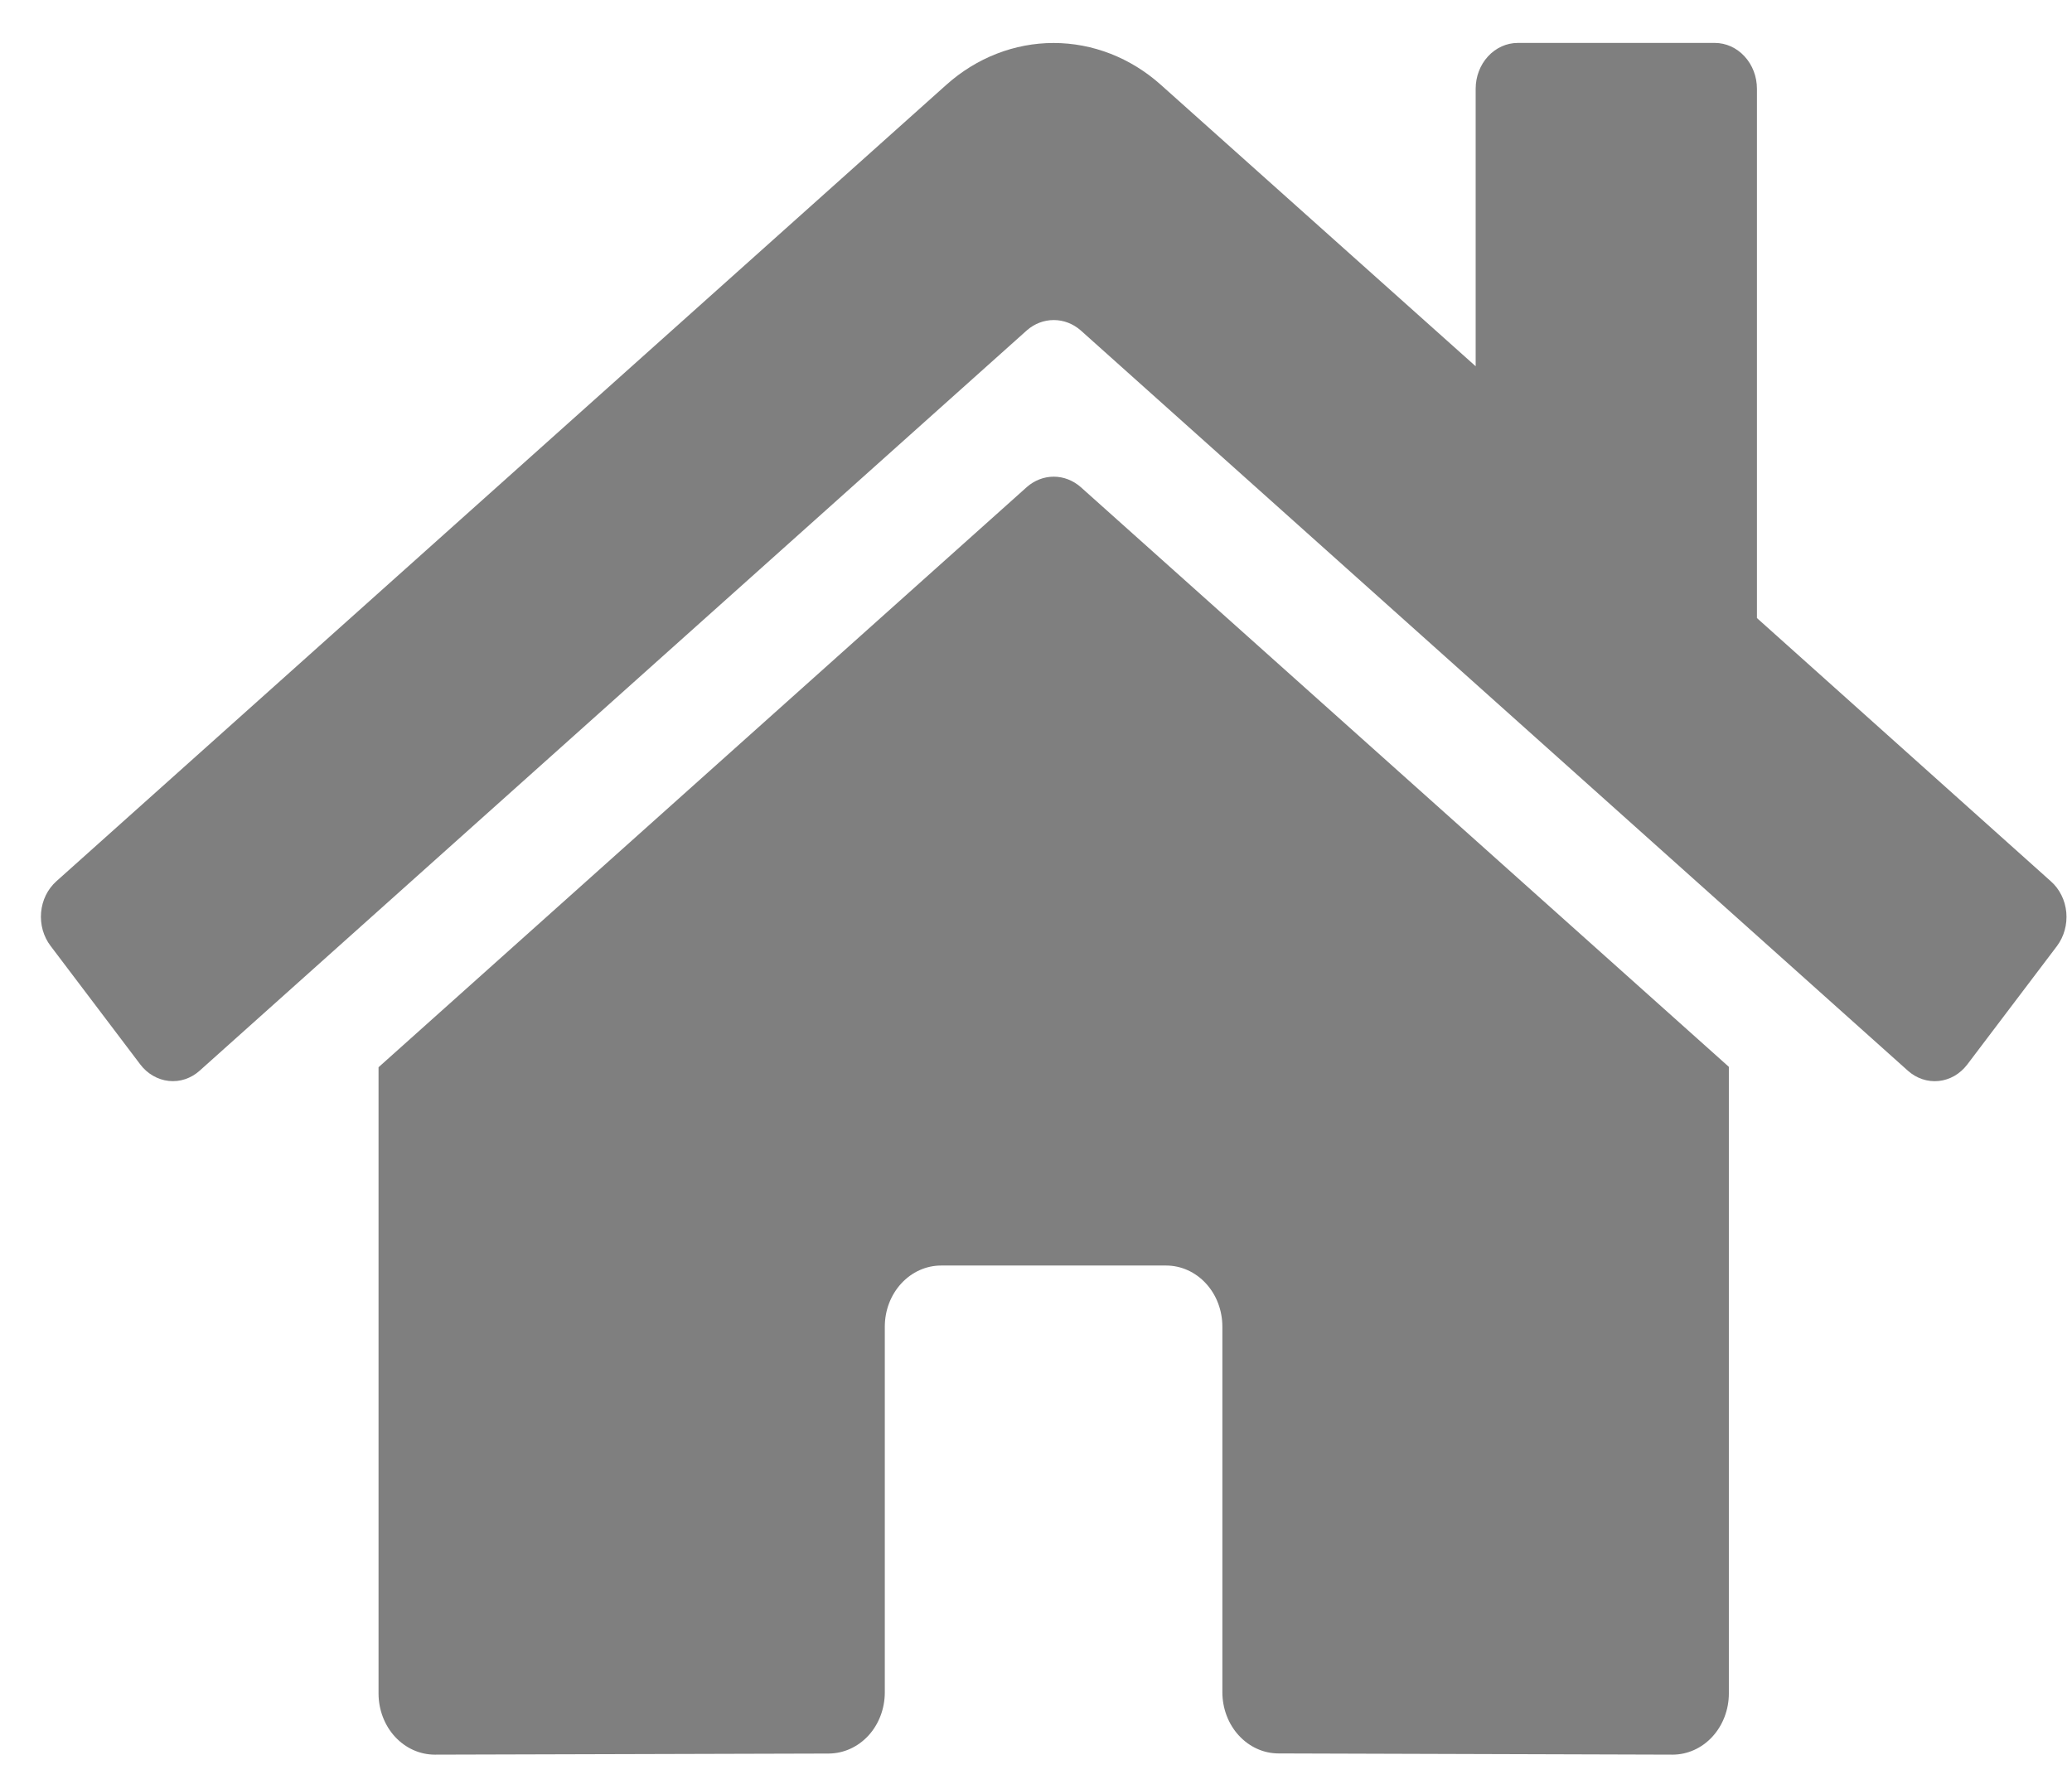
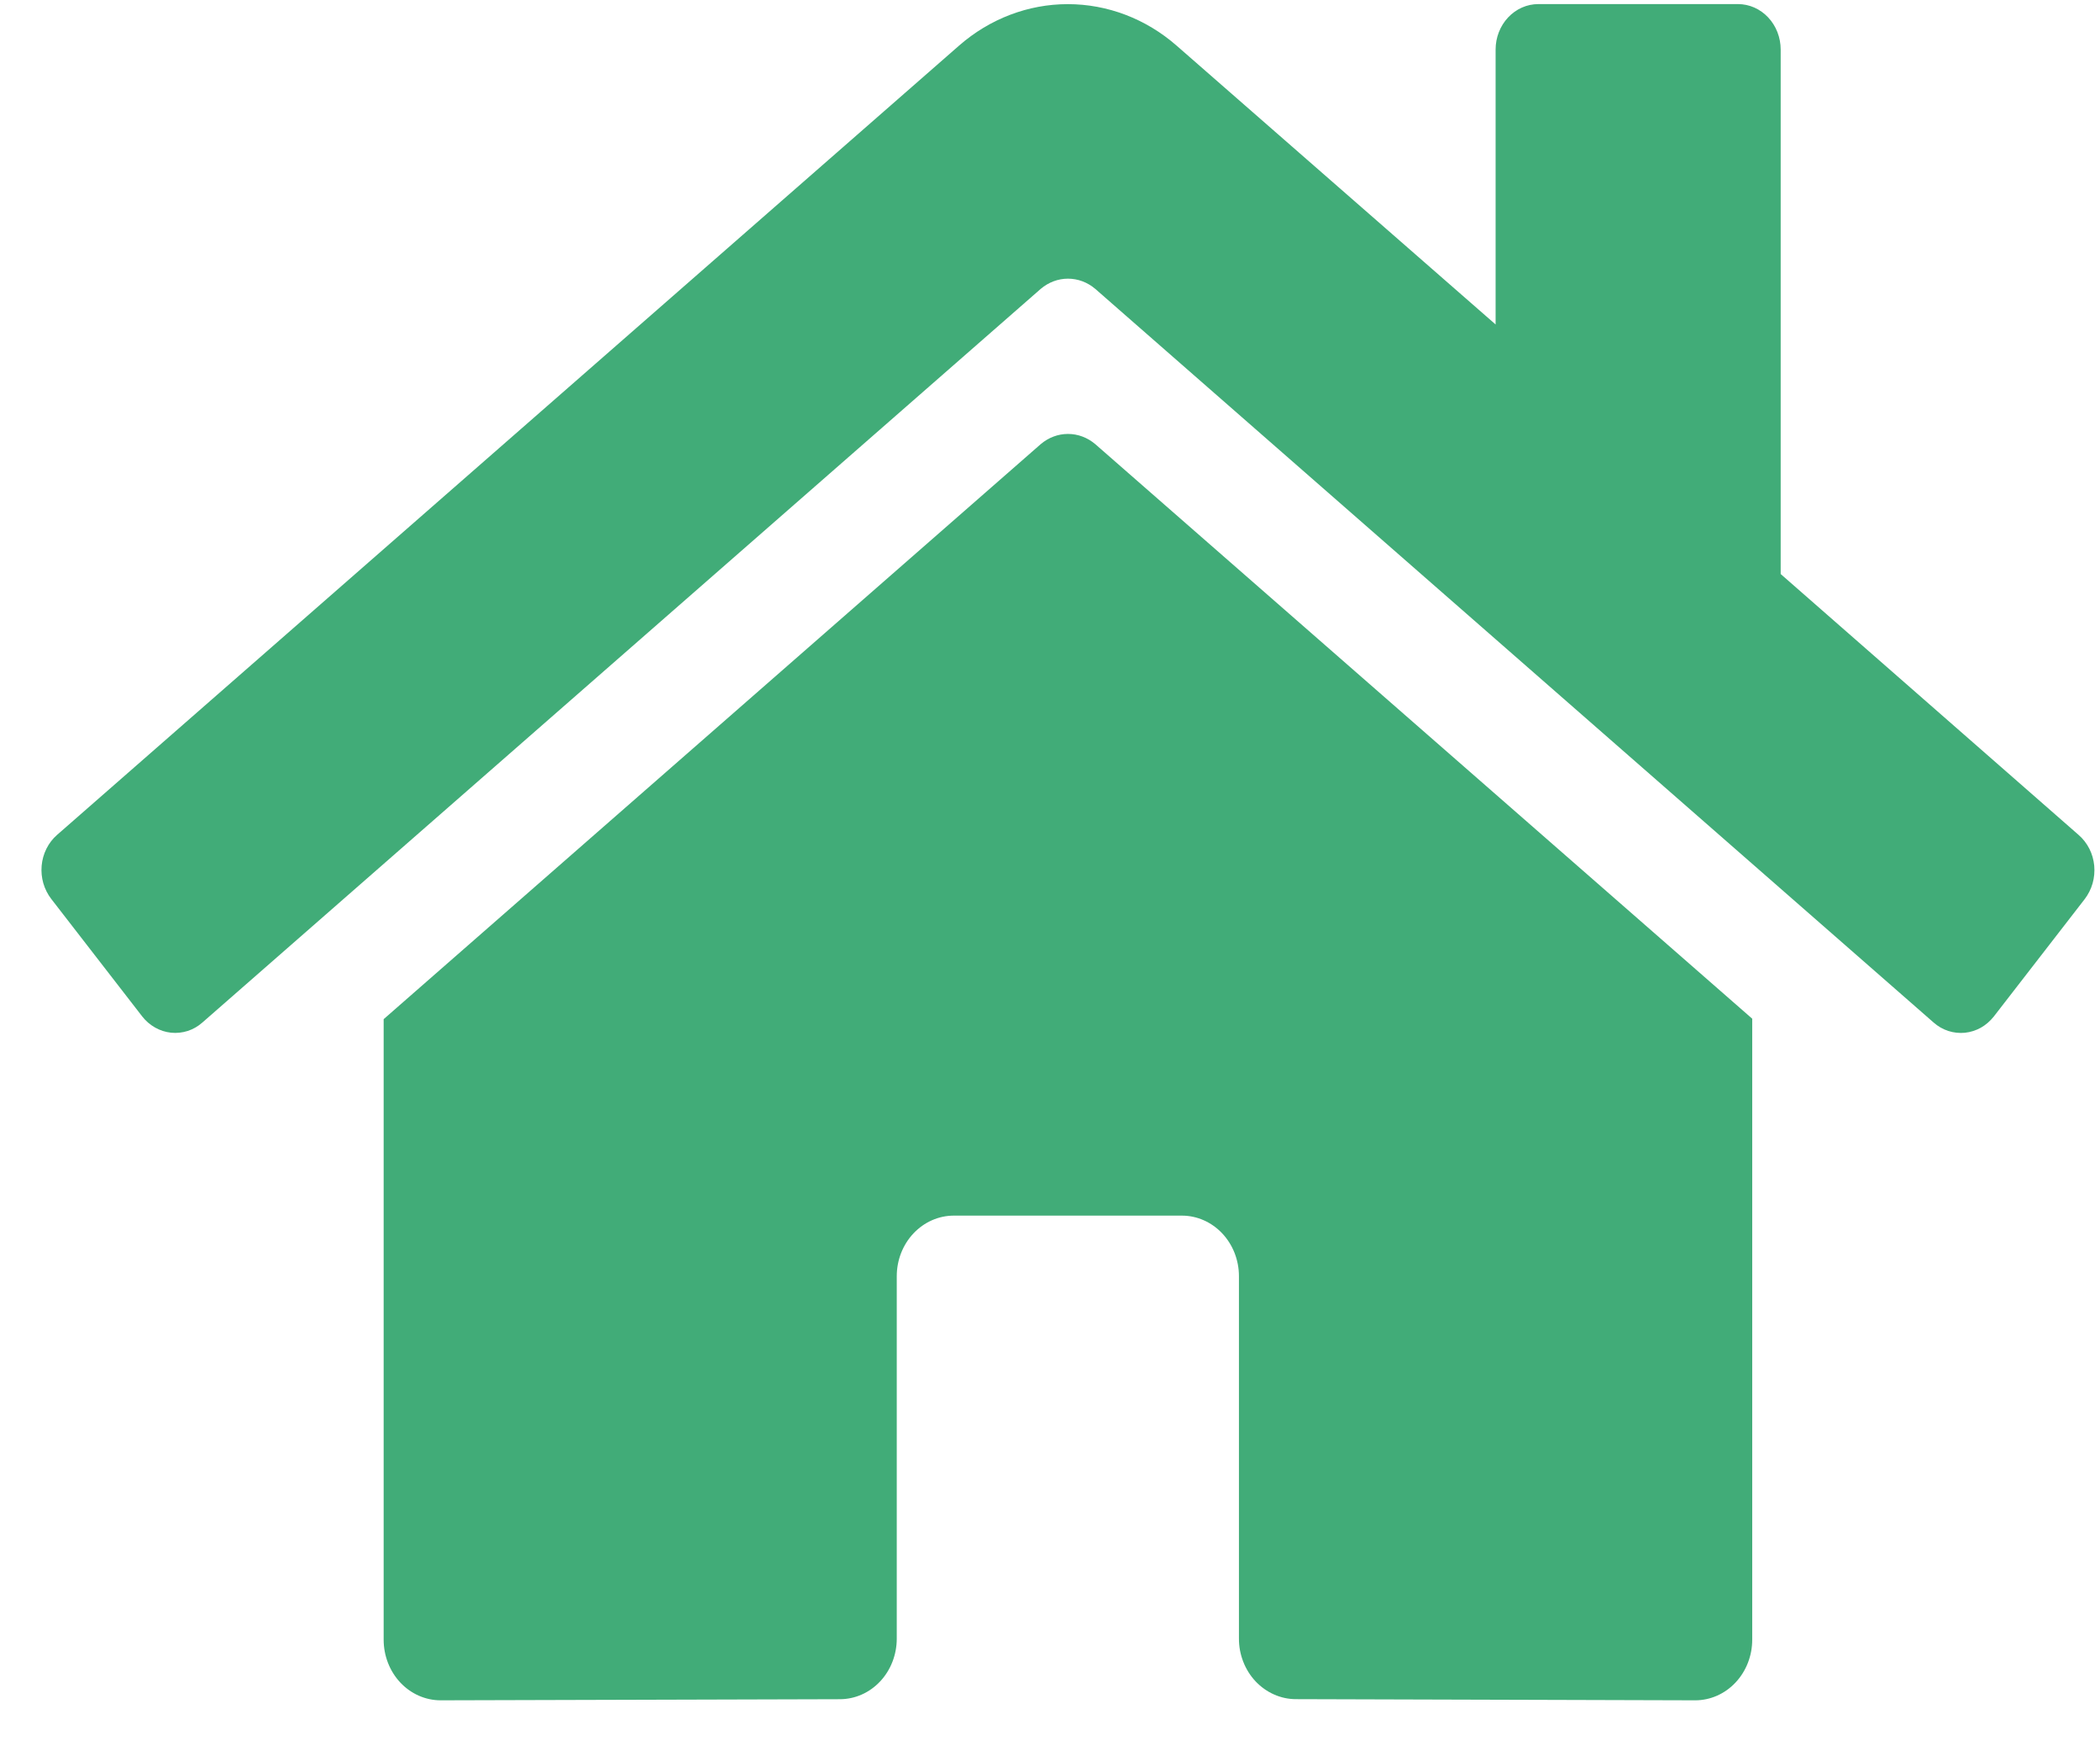
- <svg xmlns="http://www.w3.org/2000/svg" width="36" height="31" viewBox="0 0 36 31" fill="none">
-   <path d="M17.841 8.464L6.577 18.547V29.43C6.577 29.712 6.68 29.983 6.863 30.182C7.047 30.381 7.295 30.493 7.554 30.493L14.401 30.474C14.659 30.472 14.906 30.36 15.089 30.161C15.271 29.962 15.373 29.692 15.373 29.411V23.055C15.373 22.774 15.476 22.503 15.66 22.304C15.843 22.105 16.092 21.993 16.351 21.993H20.261C20.52 21.993 20.769 22.105 20.952 22.304C21.136 22.503 21.238 22.774 21.238 23.055V29.407C21.238 29.546 21.263 29.685 21.312 29.814C21.361 29.944 21.433 30.061 21.524 30.16C21.615 30.259 21.723 30.338 21.841 30.391C21.96 30.445 22.087 30.472 22.216 30.472L29.06 30.493C29.319 30.493 29.568 30.381 29.751 30.182C29.934 29.983 30.038 29.712 30.038 29.43V18.54L18.776 8.464C18.643 8.348 18.479 8.284 18.308 8.284C18.138 8.284 17.973 8.348 17.841 8.464ZM35.634 15.317L30.526 10.741V1.543C30.526 1.332 30.449 1.129 30.311 0.98C30.174 0.83 29.988 0.746 29.793 0.746H26.372C26.177 0.746 25.991 0.83 25.853 0.98C25.716 1.129 25.639 1.332 25.639 1.543V6.365L20.169 1.474C19.644 1.004 18.985 0.747 18.305 0.747C17.626 0.747 16.967 1.004 16.442 1.474L0.977 15.317C0.903 15.384 0.841 15.466 0.796 15.558C0.751 15.651 0.723 15.752 0.714 15.856C0.705 15.961 0.715 16.066 0.743 16.166C0.772 16.266 0.818 16.359 0.879 16.439L2.437 18.498C2.498 18.579 2.574 18.646 2.659 18.695C2.744 18.744 2.837 18.775 2.933 18.785C3.029 18.795 3.126 18.785 3.218 18.754C3.31 18.723 3.396 18.673 3.47 18.606L17.841 5.741C17.973 5.625 18.138 5.562 18.308 5.562C18.479 5.562 18.643 5.625 18.776 5.741L33.147 18.606C33.221 18.673 33.307 18.723 33.399 18.754C33.491 18.785 33.588 18.796 33.684 18.786C33.78 18.776 33.873 18.746 33.958 18.697C34.043 18.648 34.118 18.581 34.18 18.5L35.738 16.442C35.799 16.36 35.845 16.267 35.873 16.166C35.901 16.066 35.91 15.96 35.901 15.856C35.891 15.751 35.863 15.65 35.817 15.558C35.771 15.465 35.709 15.383 35.634 15.317Z" fill="black" fill-opacity="0.5" />
+ <svg xmlns="http://www.w3.org/2000/svg" width="36" height="30" viewBox="0 0 36 30" fill="none">
+   <path d="M17.841 7.612L6.577 17.467V28.102C6.577 28.378 6.68 28.642 6.863 28.837C7.047 29.032 7.295 29.141 7.554 29.141L14.401 29.122C14.659 29.121 14.907 29.011 15.089 28.816C15.271 28.622 15.373 28.358 15.373 28.084V21.872C15.373 21.597 15.476 21.333 15.66 21.138C15.843 20.944 16.092 20.834 16.351 20.834H20.261C20.52 20.834 20.769 20.944 20.952 21.138C21.136 21.333 21.239 21.597 21.239 21.872V28.079C21.238 28.216 21.263 28.351 21.312 28.477C21.361 28.604 21.433 28.719 21.524 28.816C21.615 28.912 21.723 28.989 21.841 29.041C21.96 29.094 22.087 29.121 22.216 29.121L29.06 29.141C29.319 29.141 29.568 29.032 29.751 28.837C29.935 28.642 30.038 28.378 30.038 28.102V17.459L18.776 7.612C18.643 7.499 18.479 7.437 18.308 7.437C18.138 7.437 17.974 7.499 17.841 7.612ZM35.634 14.31L30.526 9.838V0.849C30.526 0.643 30.449 0.445 30.312 0.299C30.174 0.152 29.988 0.07 29.793 0.07H26.372C26.177 0.07 25.991 0.152 25.853 0.299C25.716 0.445 25.639 0.643 25.639 0.849V5.561L20.169 0.781C19.644 0.322 18.985 0.071 18.305 0.071C17.626 0.071 16.967 0.322 16.442 0.781L0.977 14.31C0.903 14.375 0.841 14.455 0.796 14.546C0.751 14.636 0.723 14.735 0.714 14.837C0.705 14.939 0.715 15.041 0.743 15.139C0.772 15.237 0.818 15.328 0.879 15.407L2.437 17.419C2.498 17.498 2.574 17.563 2.659 17.611C2.744 17.659 2.837 17.689 2.933 17.699C3.029 17.709 3.126 17.698 3.218 17.669C3.31 17.639 3.396 17.59 3.47 17.524L17.841 4.951C17.974 4.838 18.138 4.776 18.308 4.776C18.479 4.776 18.643 4.838 18.776 4.951L33.147 17.524C33.221 17.59 33.307 17.639 33.399 17.669C33.491 17.699 33.588 17.709 33.684 17.7C33.78 17.69 33.873 17.66 33.958 17.613C34.043 17.565 34.118 17.499 34.18 17.421L35.738 15.409C35.799 15.329 35.845 15.238 35.873 15.14C35.901 15.042 35.91 14.939 35.901 14.836C35.891 14.734 35.863 14.635 35.817 14.545C35.771 14.455 35.709 14.375 35.634 14.31Z" fill="#41AC78" />
</svg>
